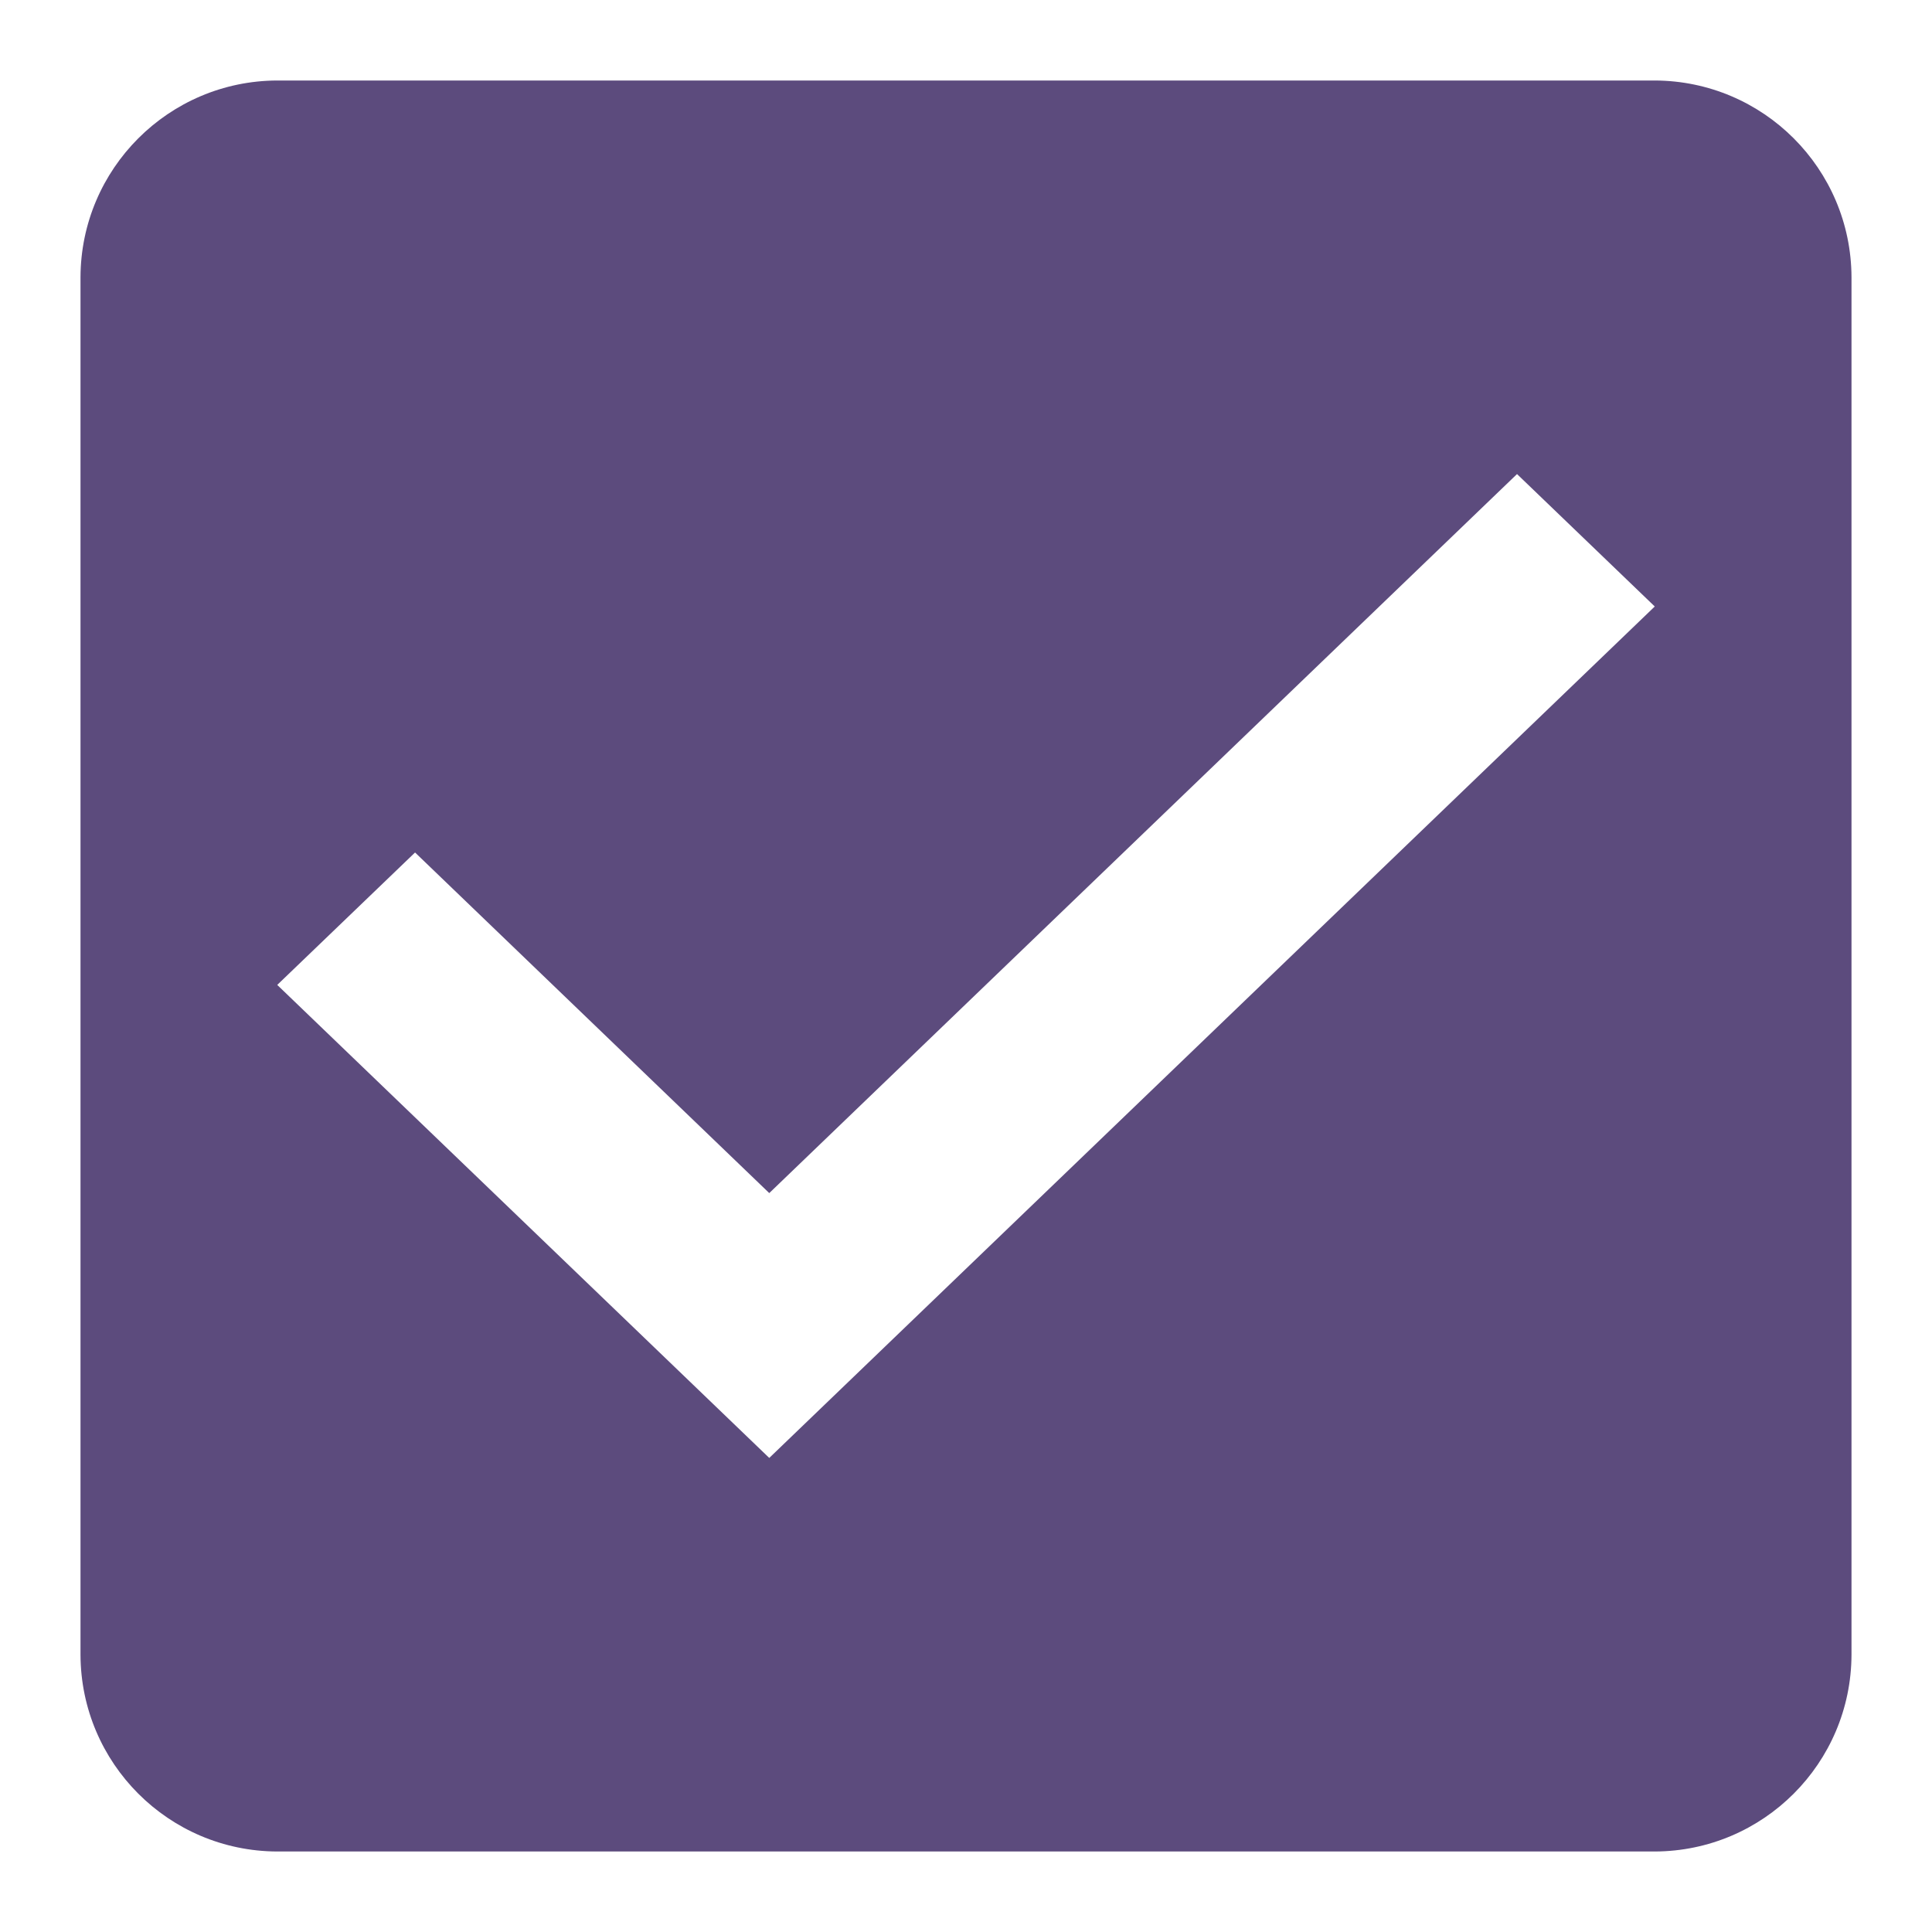
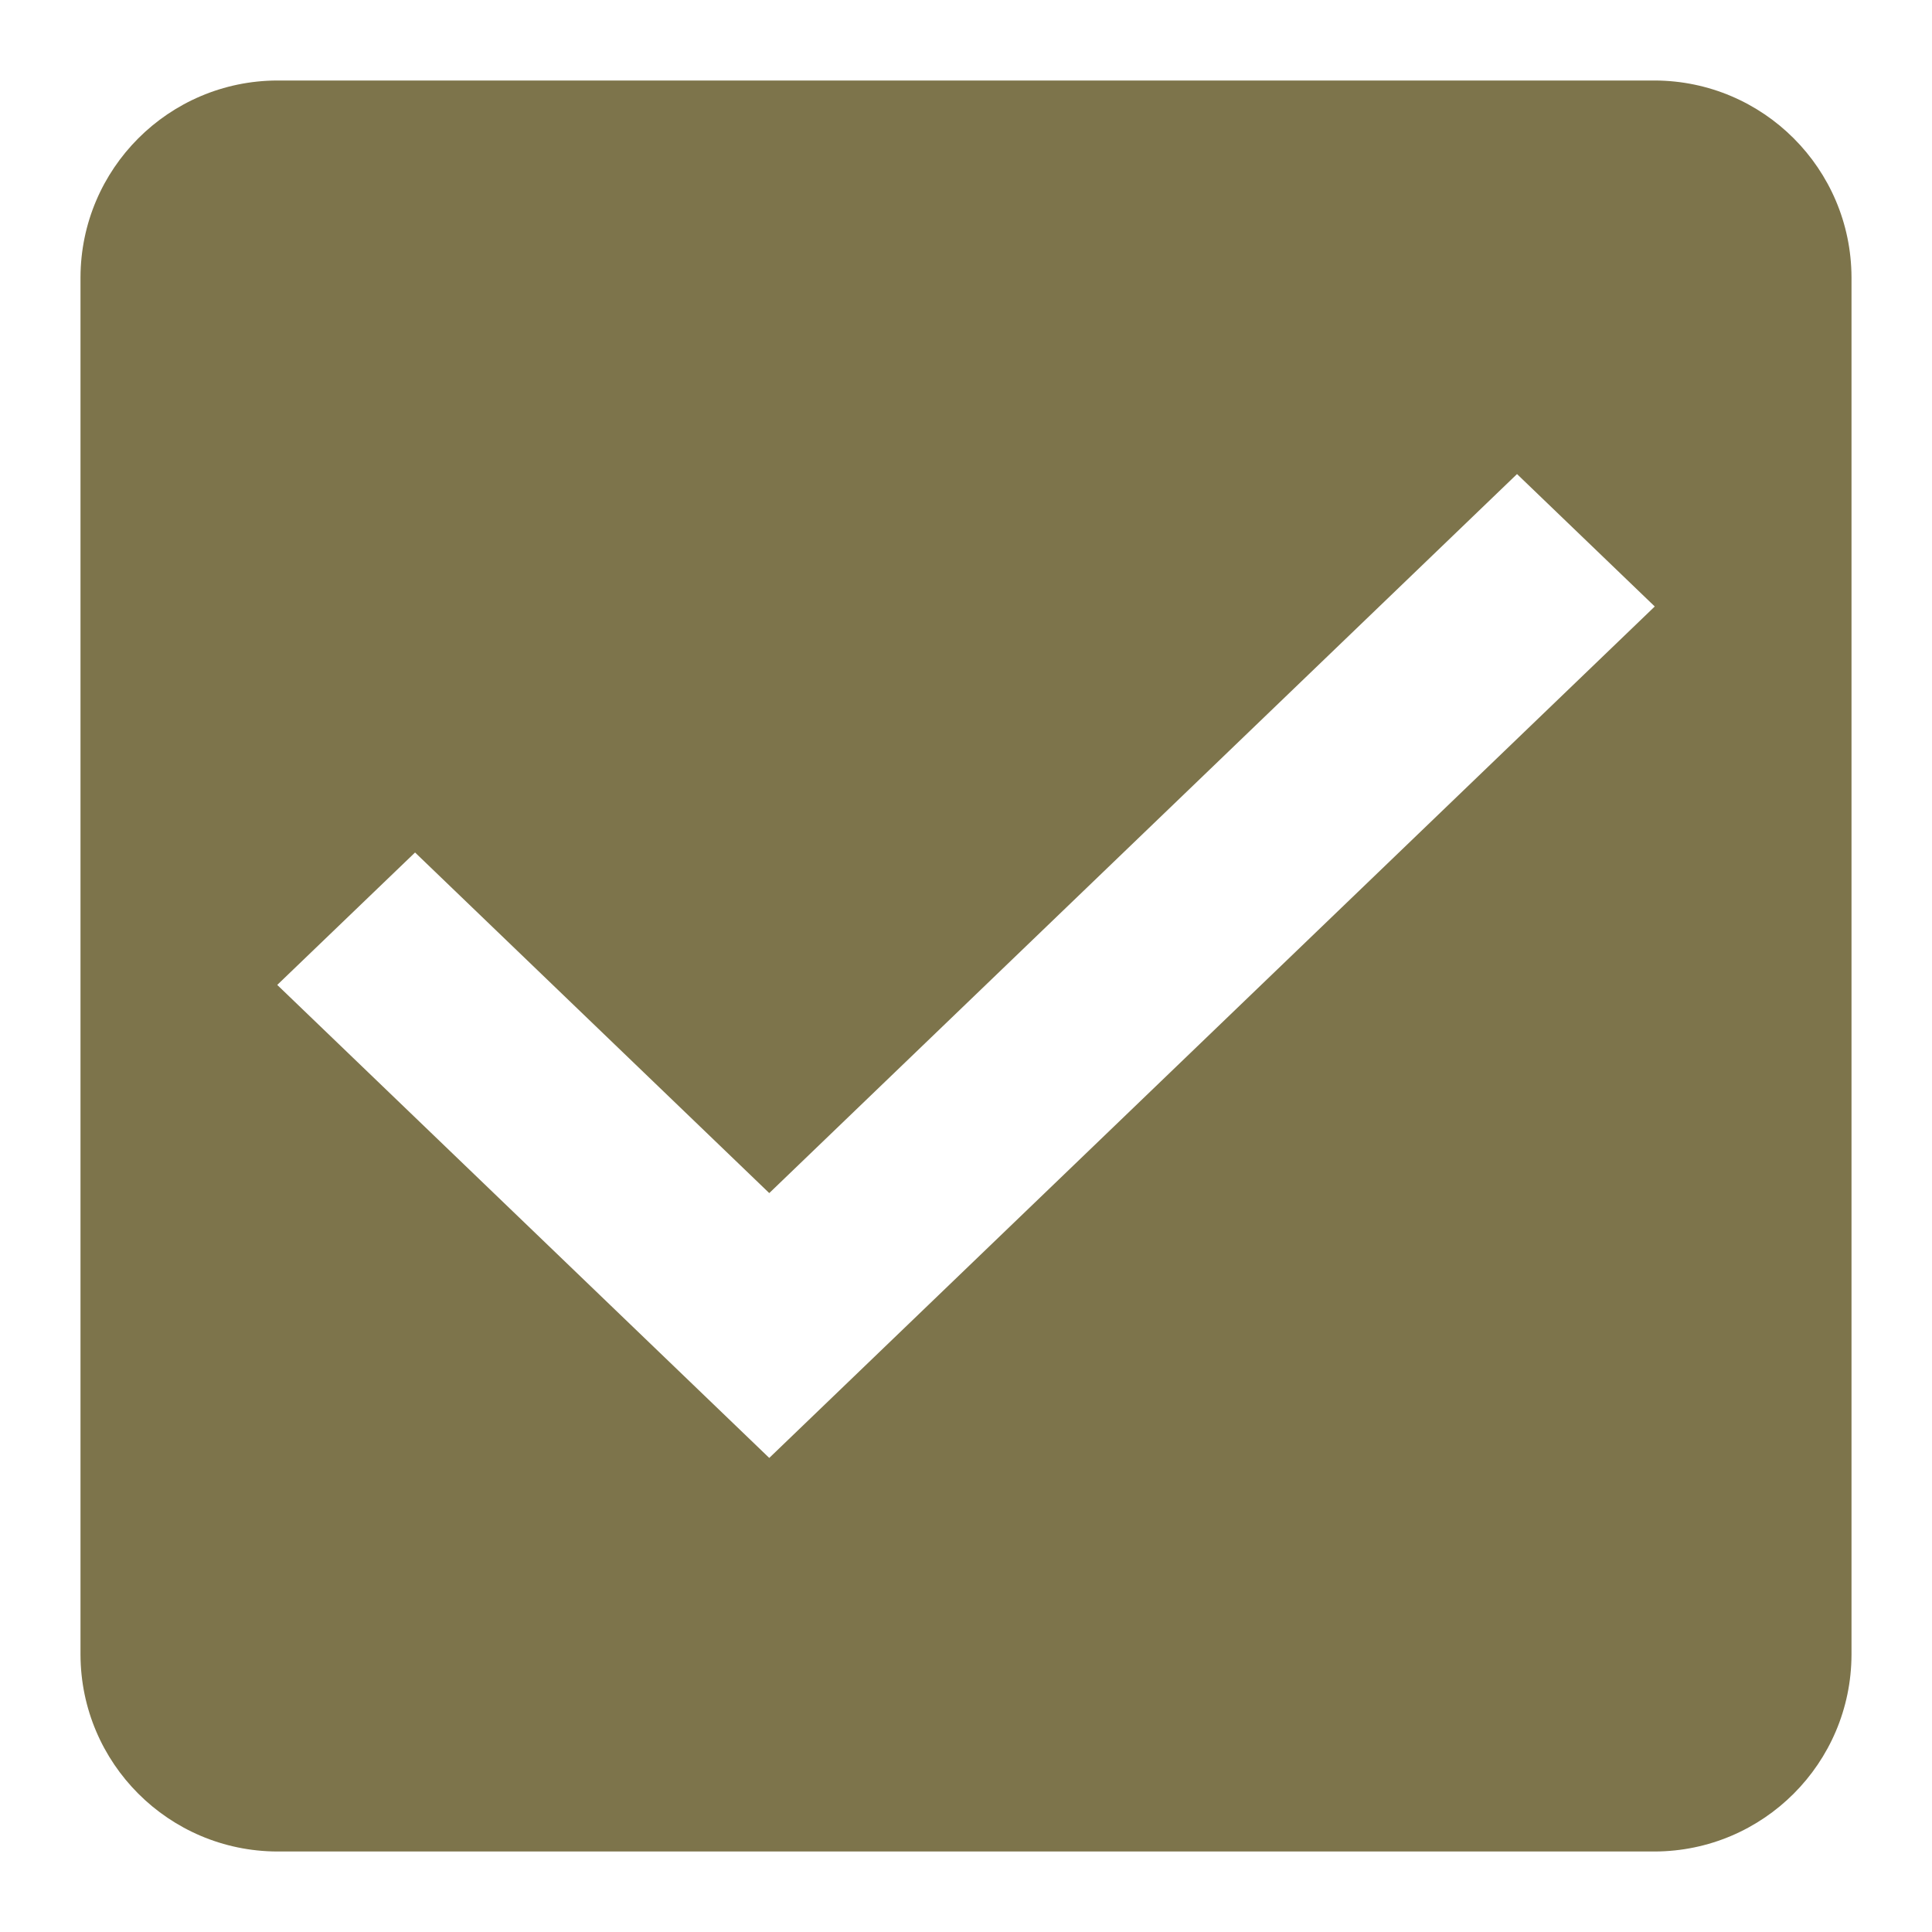
<svg xmlns="http://www.w3.org/2000/svg" width="24" height="24" viewBox="0 0 24 24">
  <defs>
    <style type="text/css">
-             .cls-1{fill:#5c4b7d;fill-rule:evenodd}.cls-2{fill:none}
+             .cls-1{fill:#7d744b;fill-rule:evenodd}.cls-2{fill:none}
        </style>
  </defs>
  <g id="check_active" transform="translate(-290 -244)">
    <g id="Group_8199" data-name="Group 8199" transform="translate(291 245)">
      <path id="check_on_light" d="M22.556 3H5.444A2.452 2.452 0 0 0 3 5.444v17.112A2.452 2.452 0 0 0 5.444 25h17.112A2.452 2.452 0 0 0 25 22.556V5.444A2.452 2.452 0 0 0 22.556 3zm-11 17.111l-6.112-5.876 1.712-1.645 4.4 4.231 9.289-8.932 1.711 1.645-11 10.577z" class="cls-1" transform="translate(-3 -3)" />
    </g>
    <path id="Rectangle_4538" d="M0 0h24v24H0z" class="cls-2" data-name="Rectangle 4538" transform="translate(290 244)" />
  </g>
</svg>
